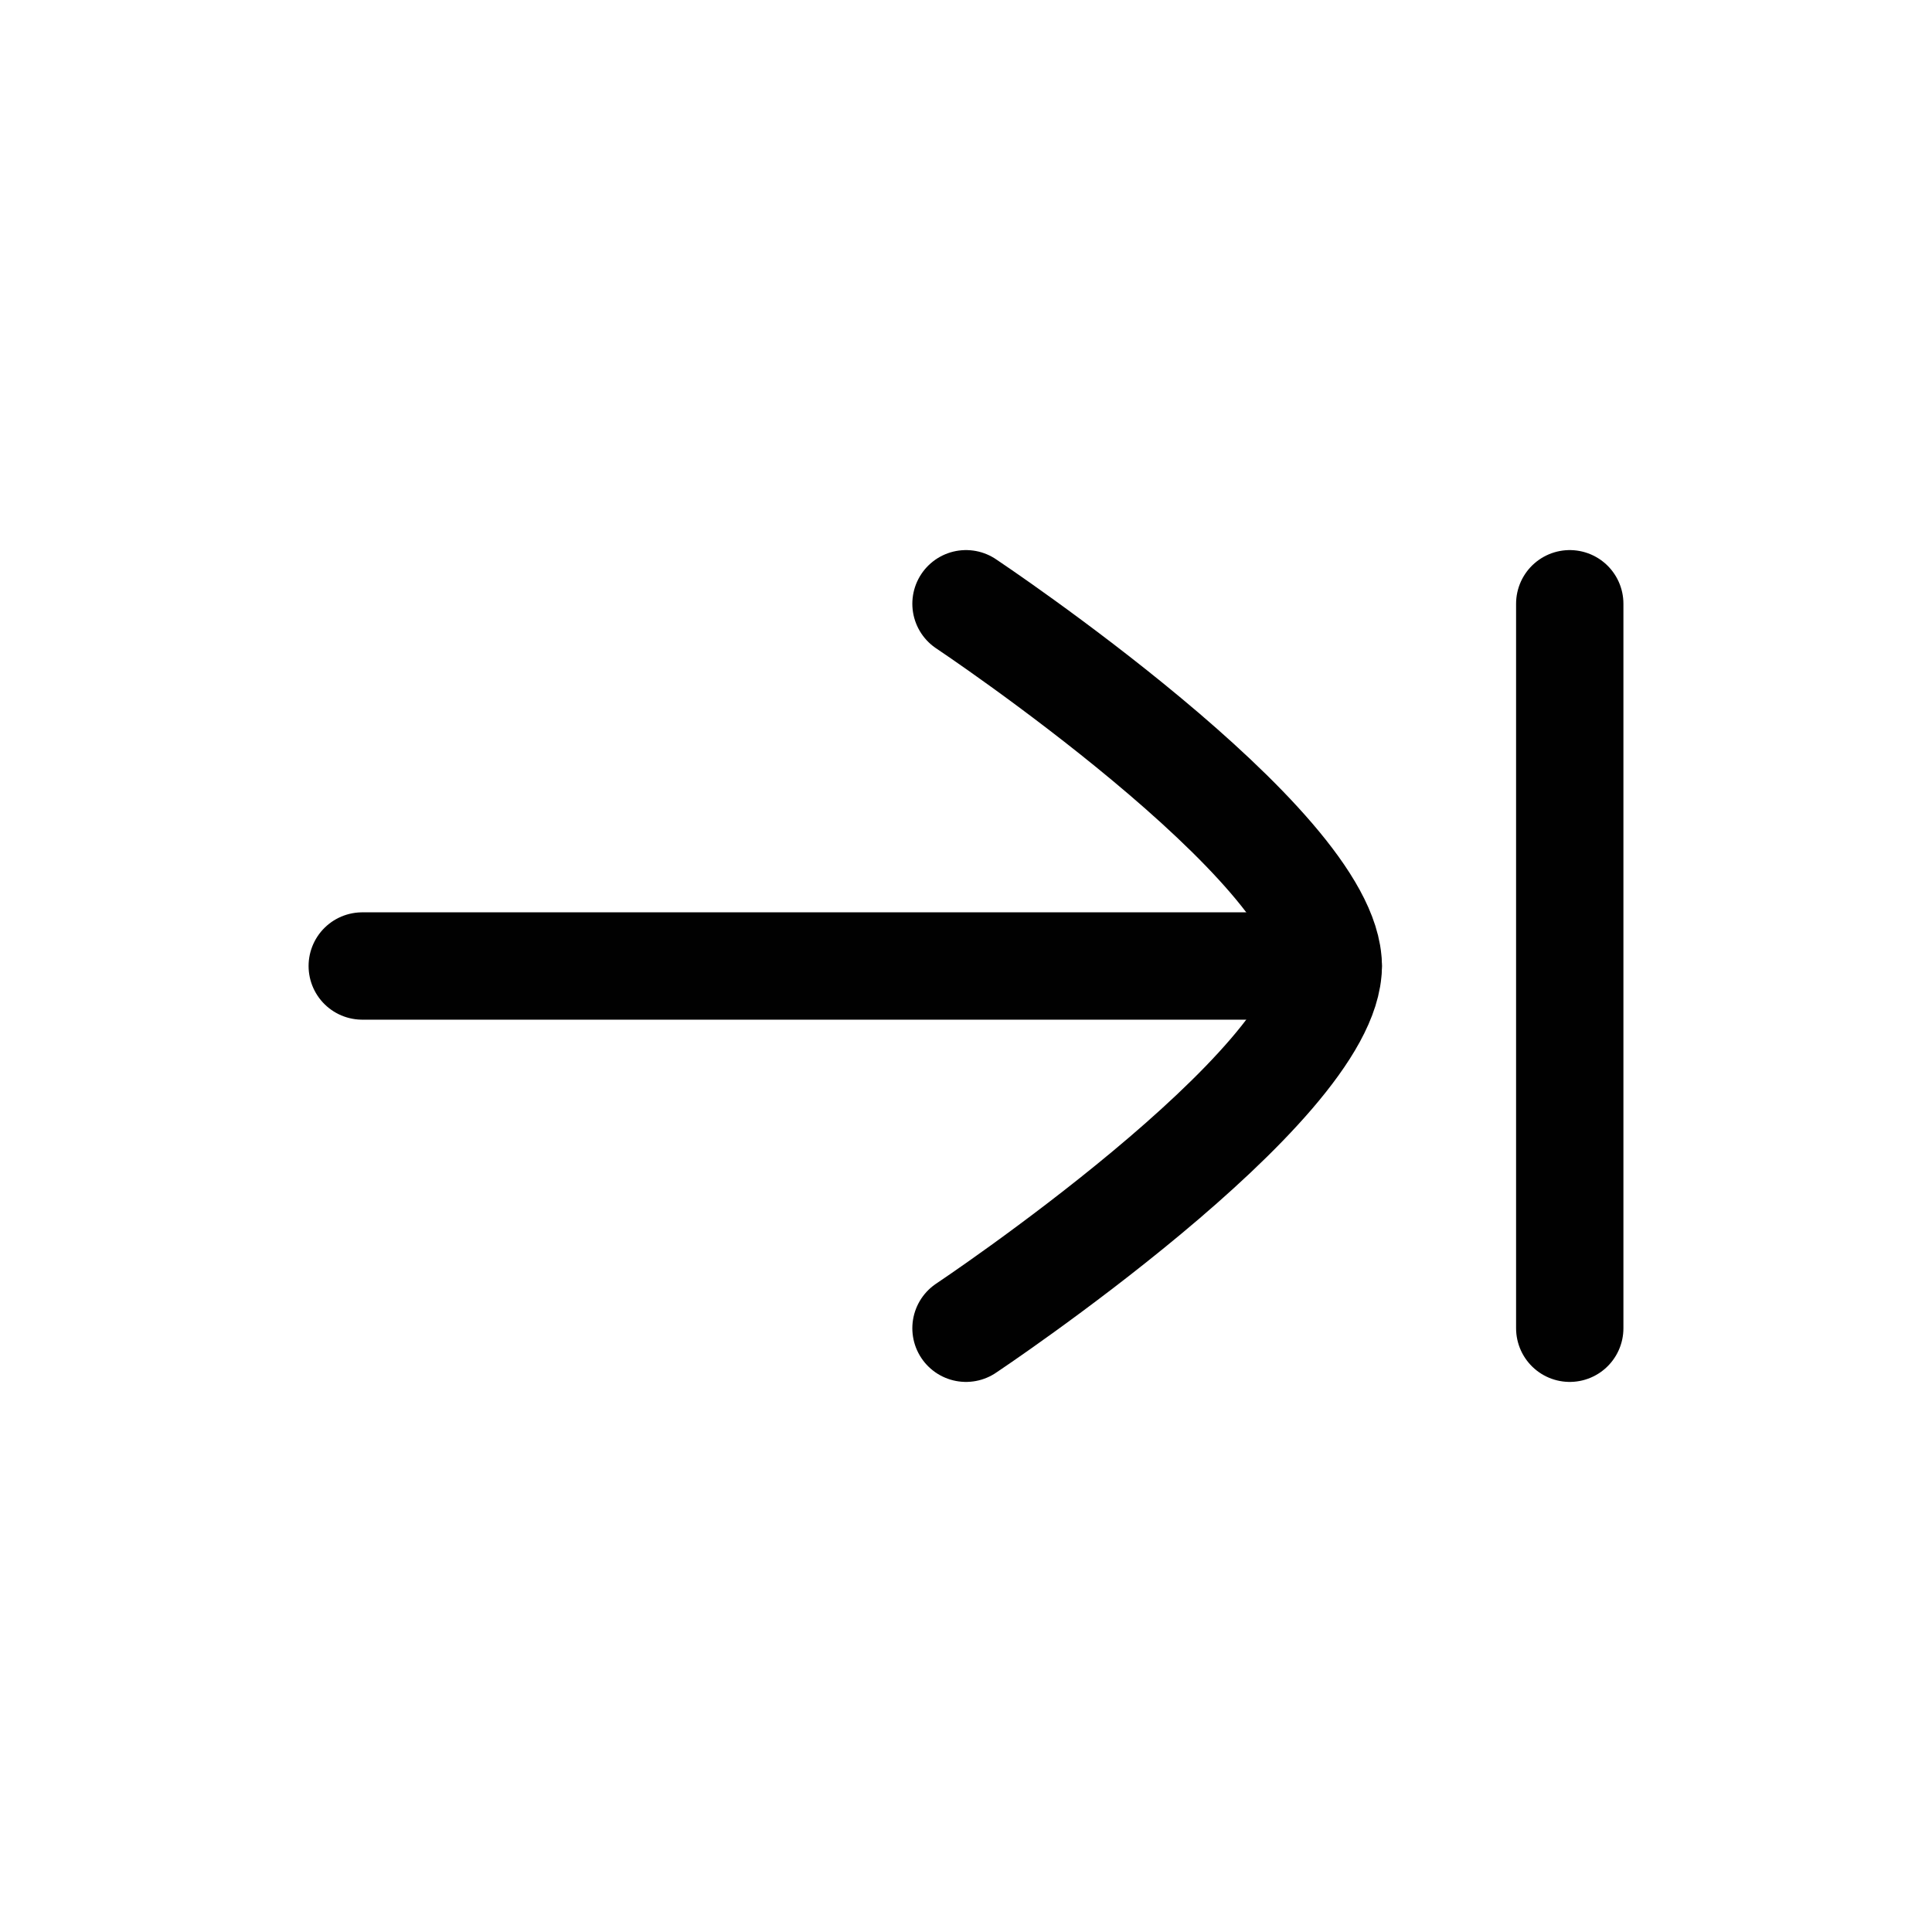
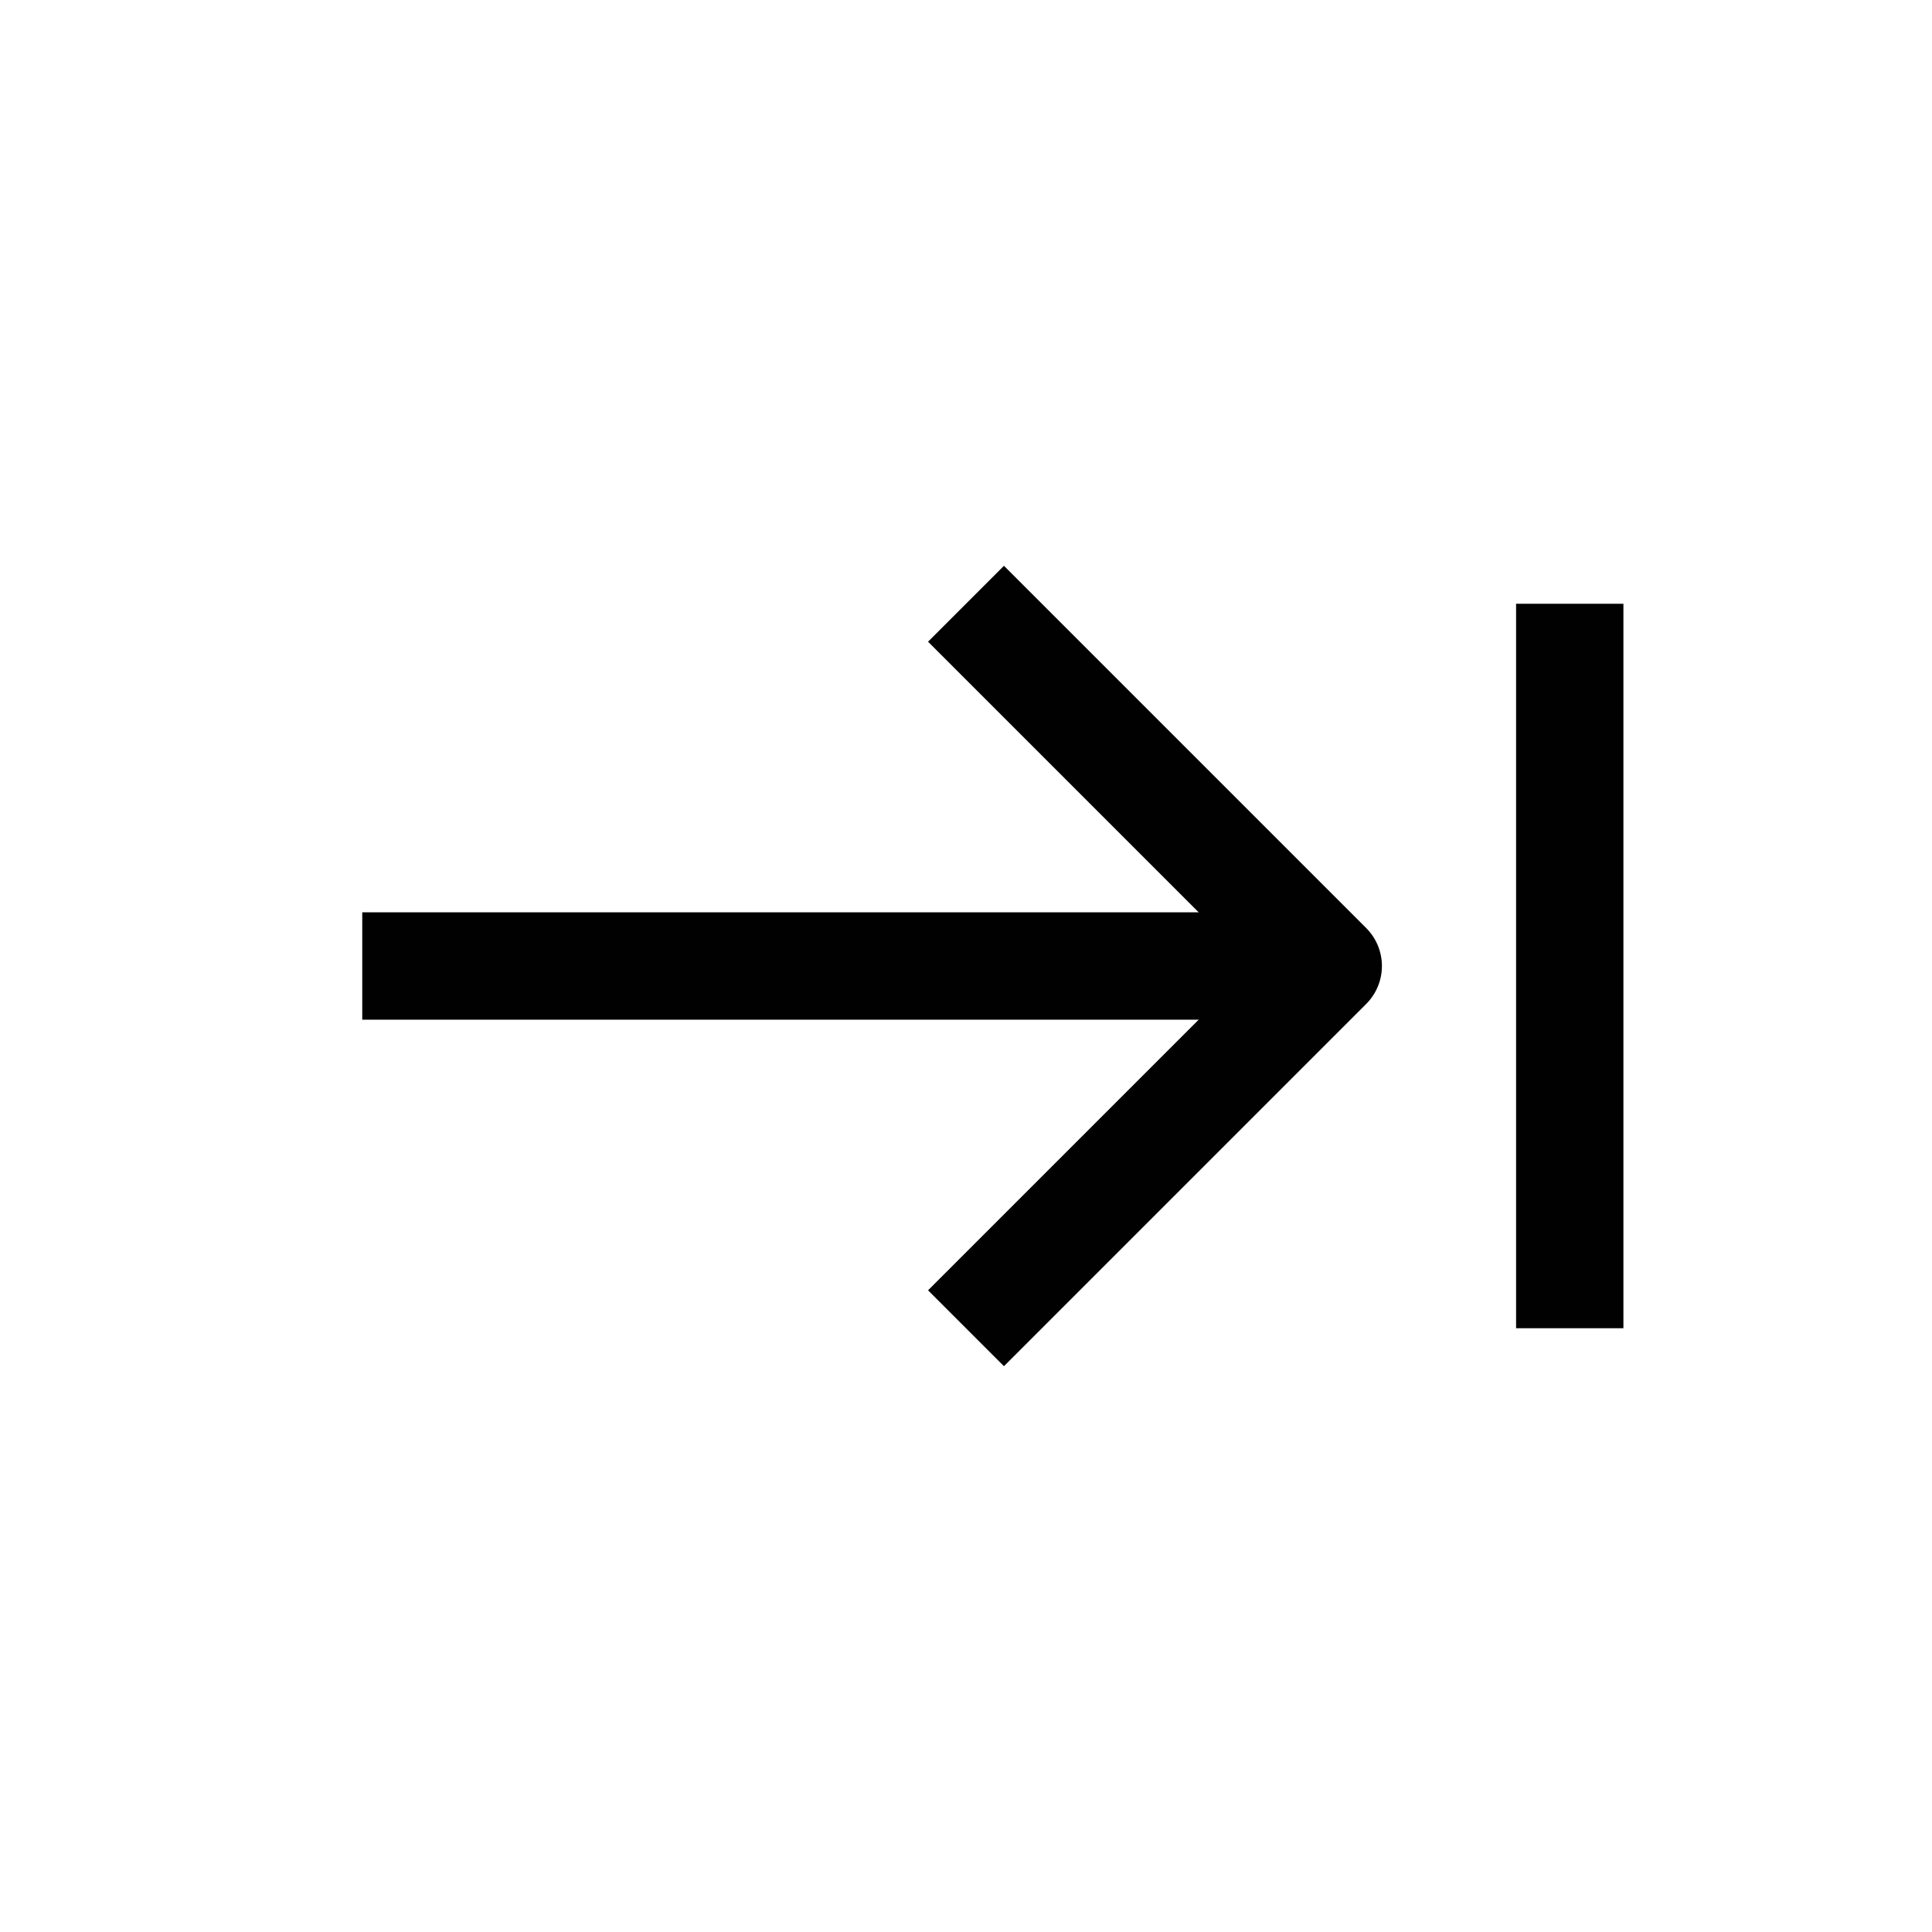
<svg xmlns="http://www.w3.org/2000/svg" id="Layer_1" data-name="Layer 1" viewBox="0 0 72 72">
-   <path d="M36,49.5s13.5-9,13.5-13.5-13.5-13.5-13.5-13.5" style="fill: none; stroke: #010101; stroke-linecap: round; stroke-linejoin: round; stroke-width: 4px;" />
-   <line x1="13.5" y1="36" x2="49.5" y2="36" style="fill: none; stroke: #010101; stroke-linecap: round; stroke-linejoin: round; stroke-width: 4px;" />
-   <line x1="58.5" y1="22.5" x2="58.5" y2="49.5" style="fill: none; stroke: #010101; stroke-linecap: round; stroke-linejoin: round; stroke-width: 4px;" />
+   <line x1="13.5" y1="36" x2="49.5" y2="36" style="fill: none; stroke: #010101; stroke-linejoin: round; stroke-width: 4px;" />
+   <line x1="58.5" y1="49.5" x2="58.5" y2="22.5" style="fill: none; stroke: #010101; stroke-linejoin: round; stroke-width: 4px;" />
+   <polyline points="36 22.5 49.5 36 36 49.5" style="fill: none; stroke: #010101; stroke-linejoin: round; stroke-width: 4px;" />
</svg>
